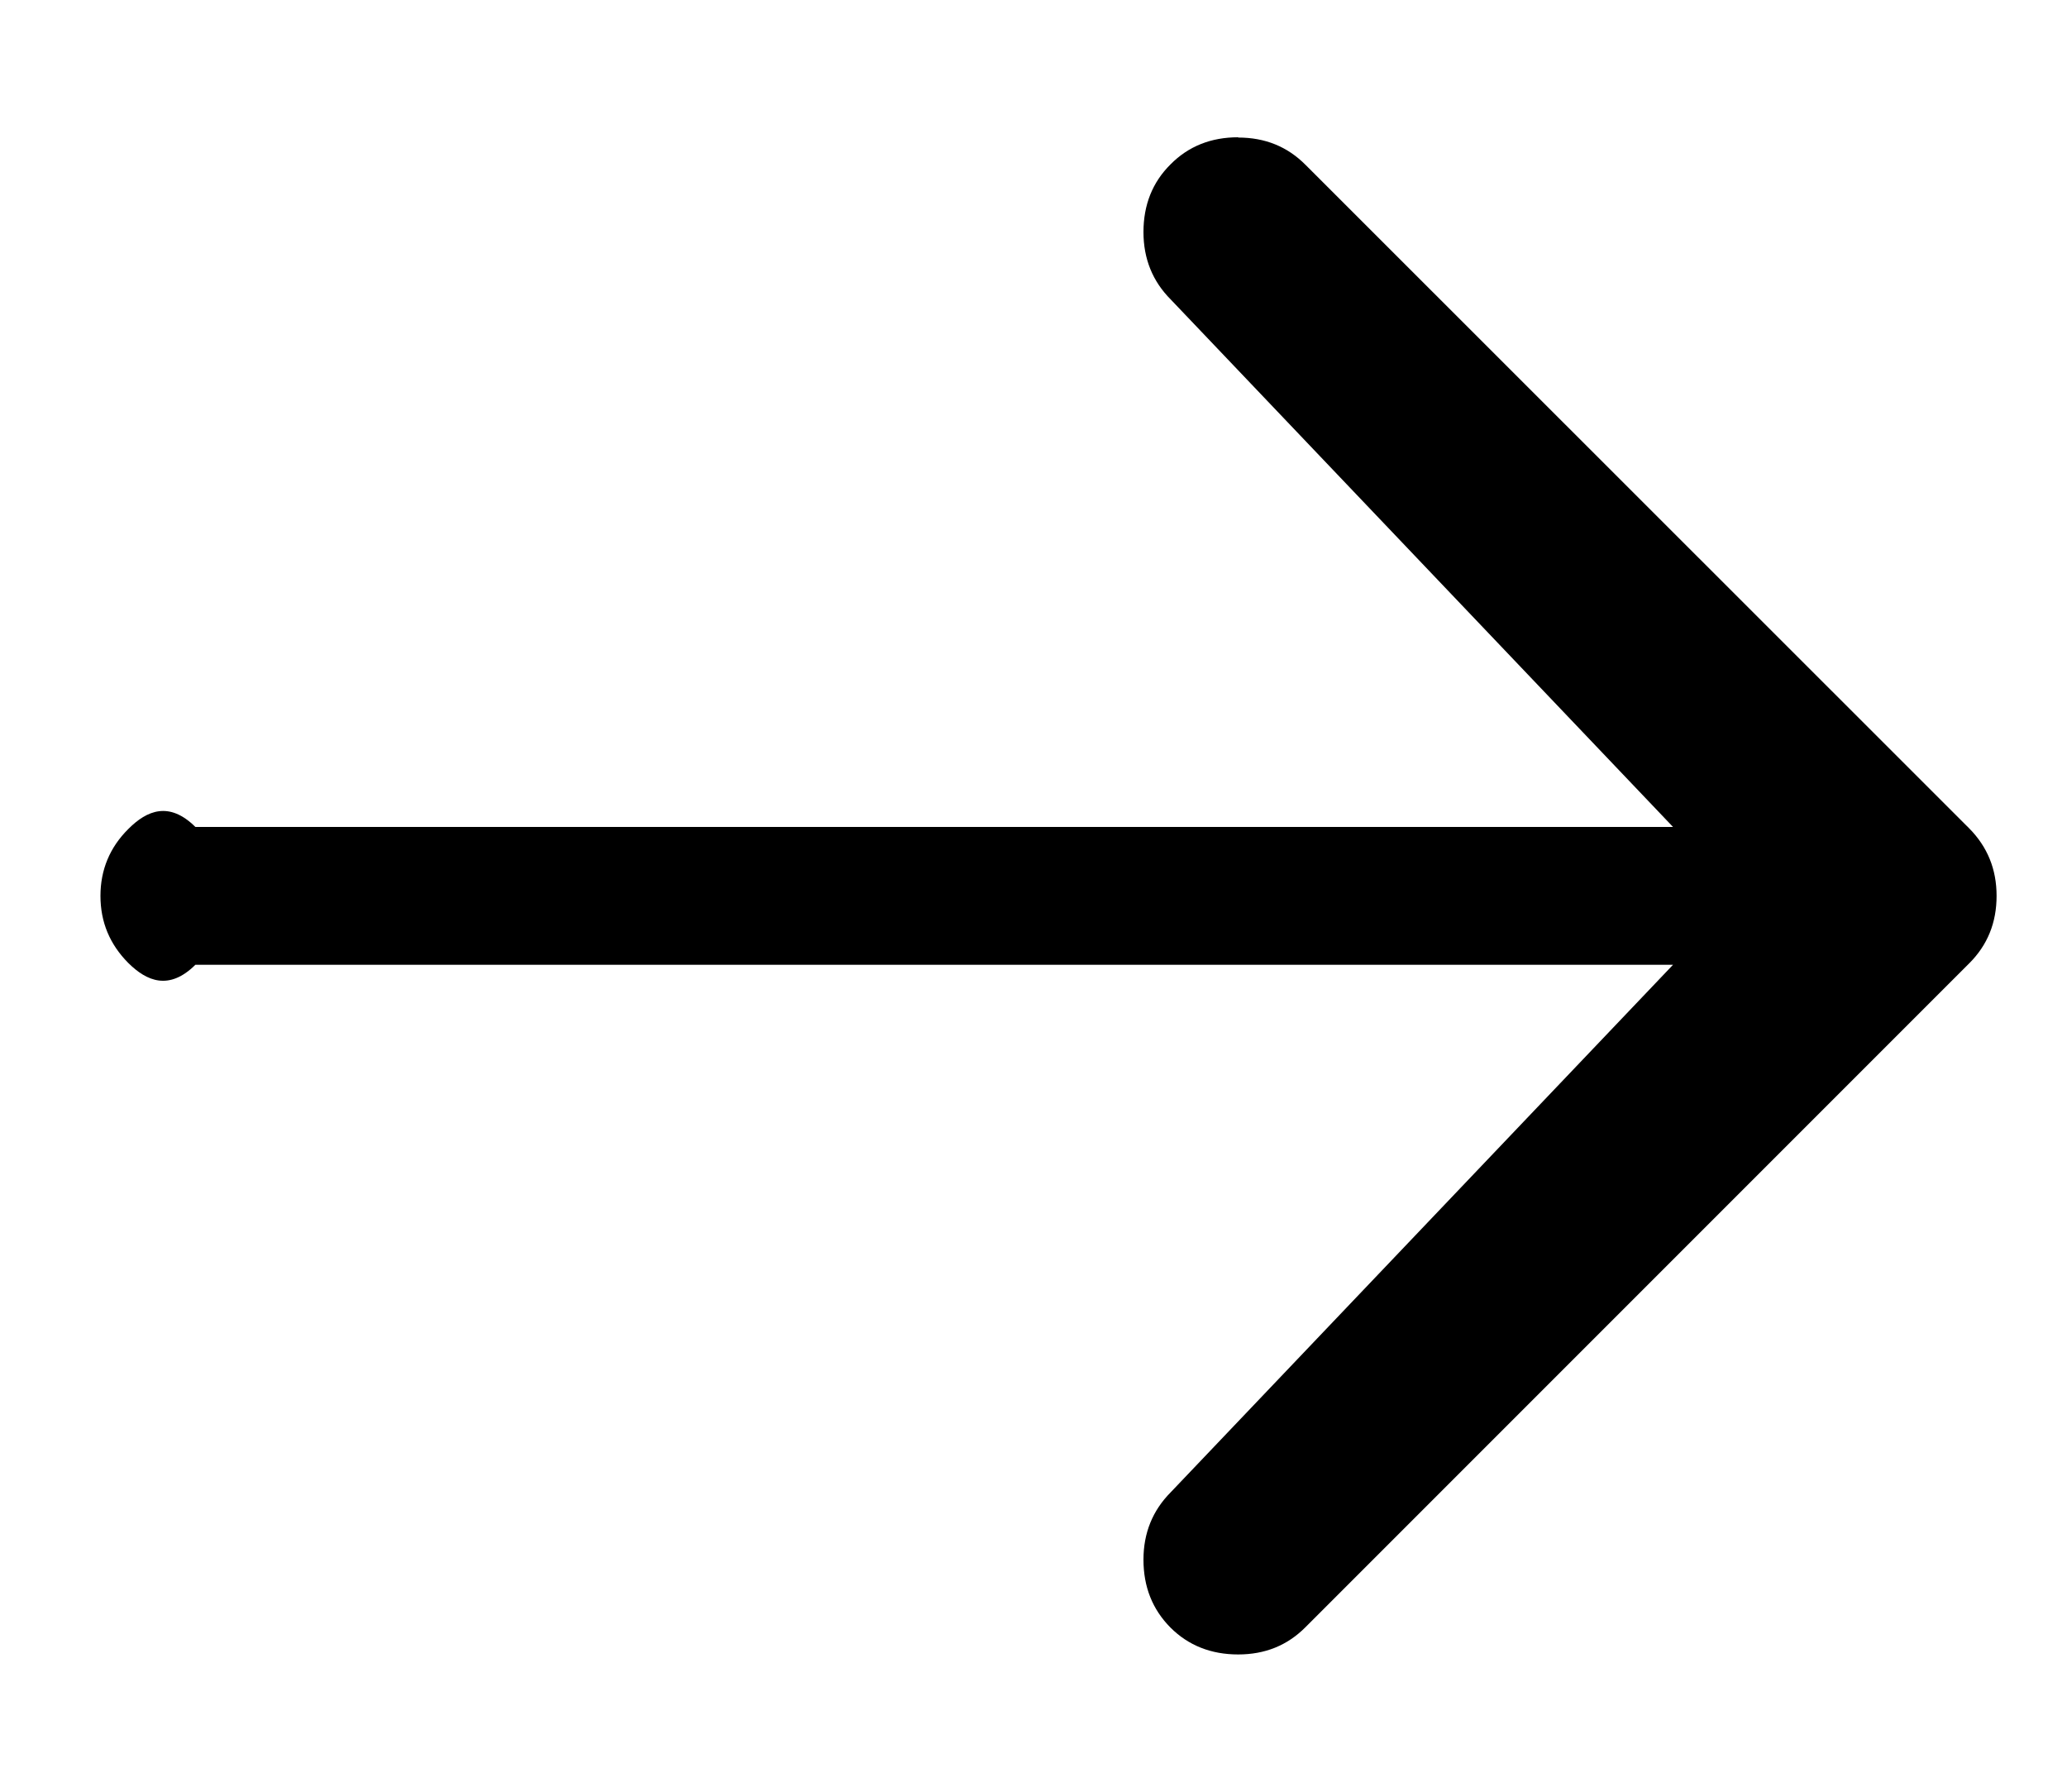
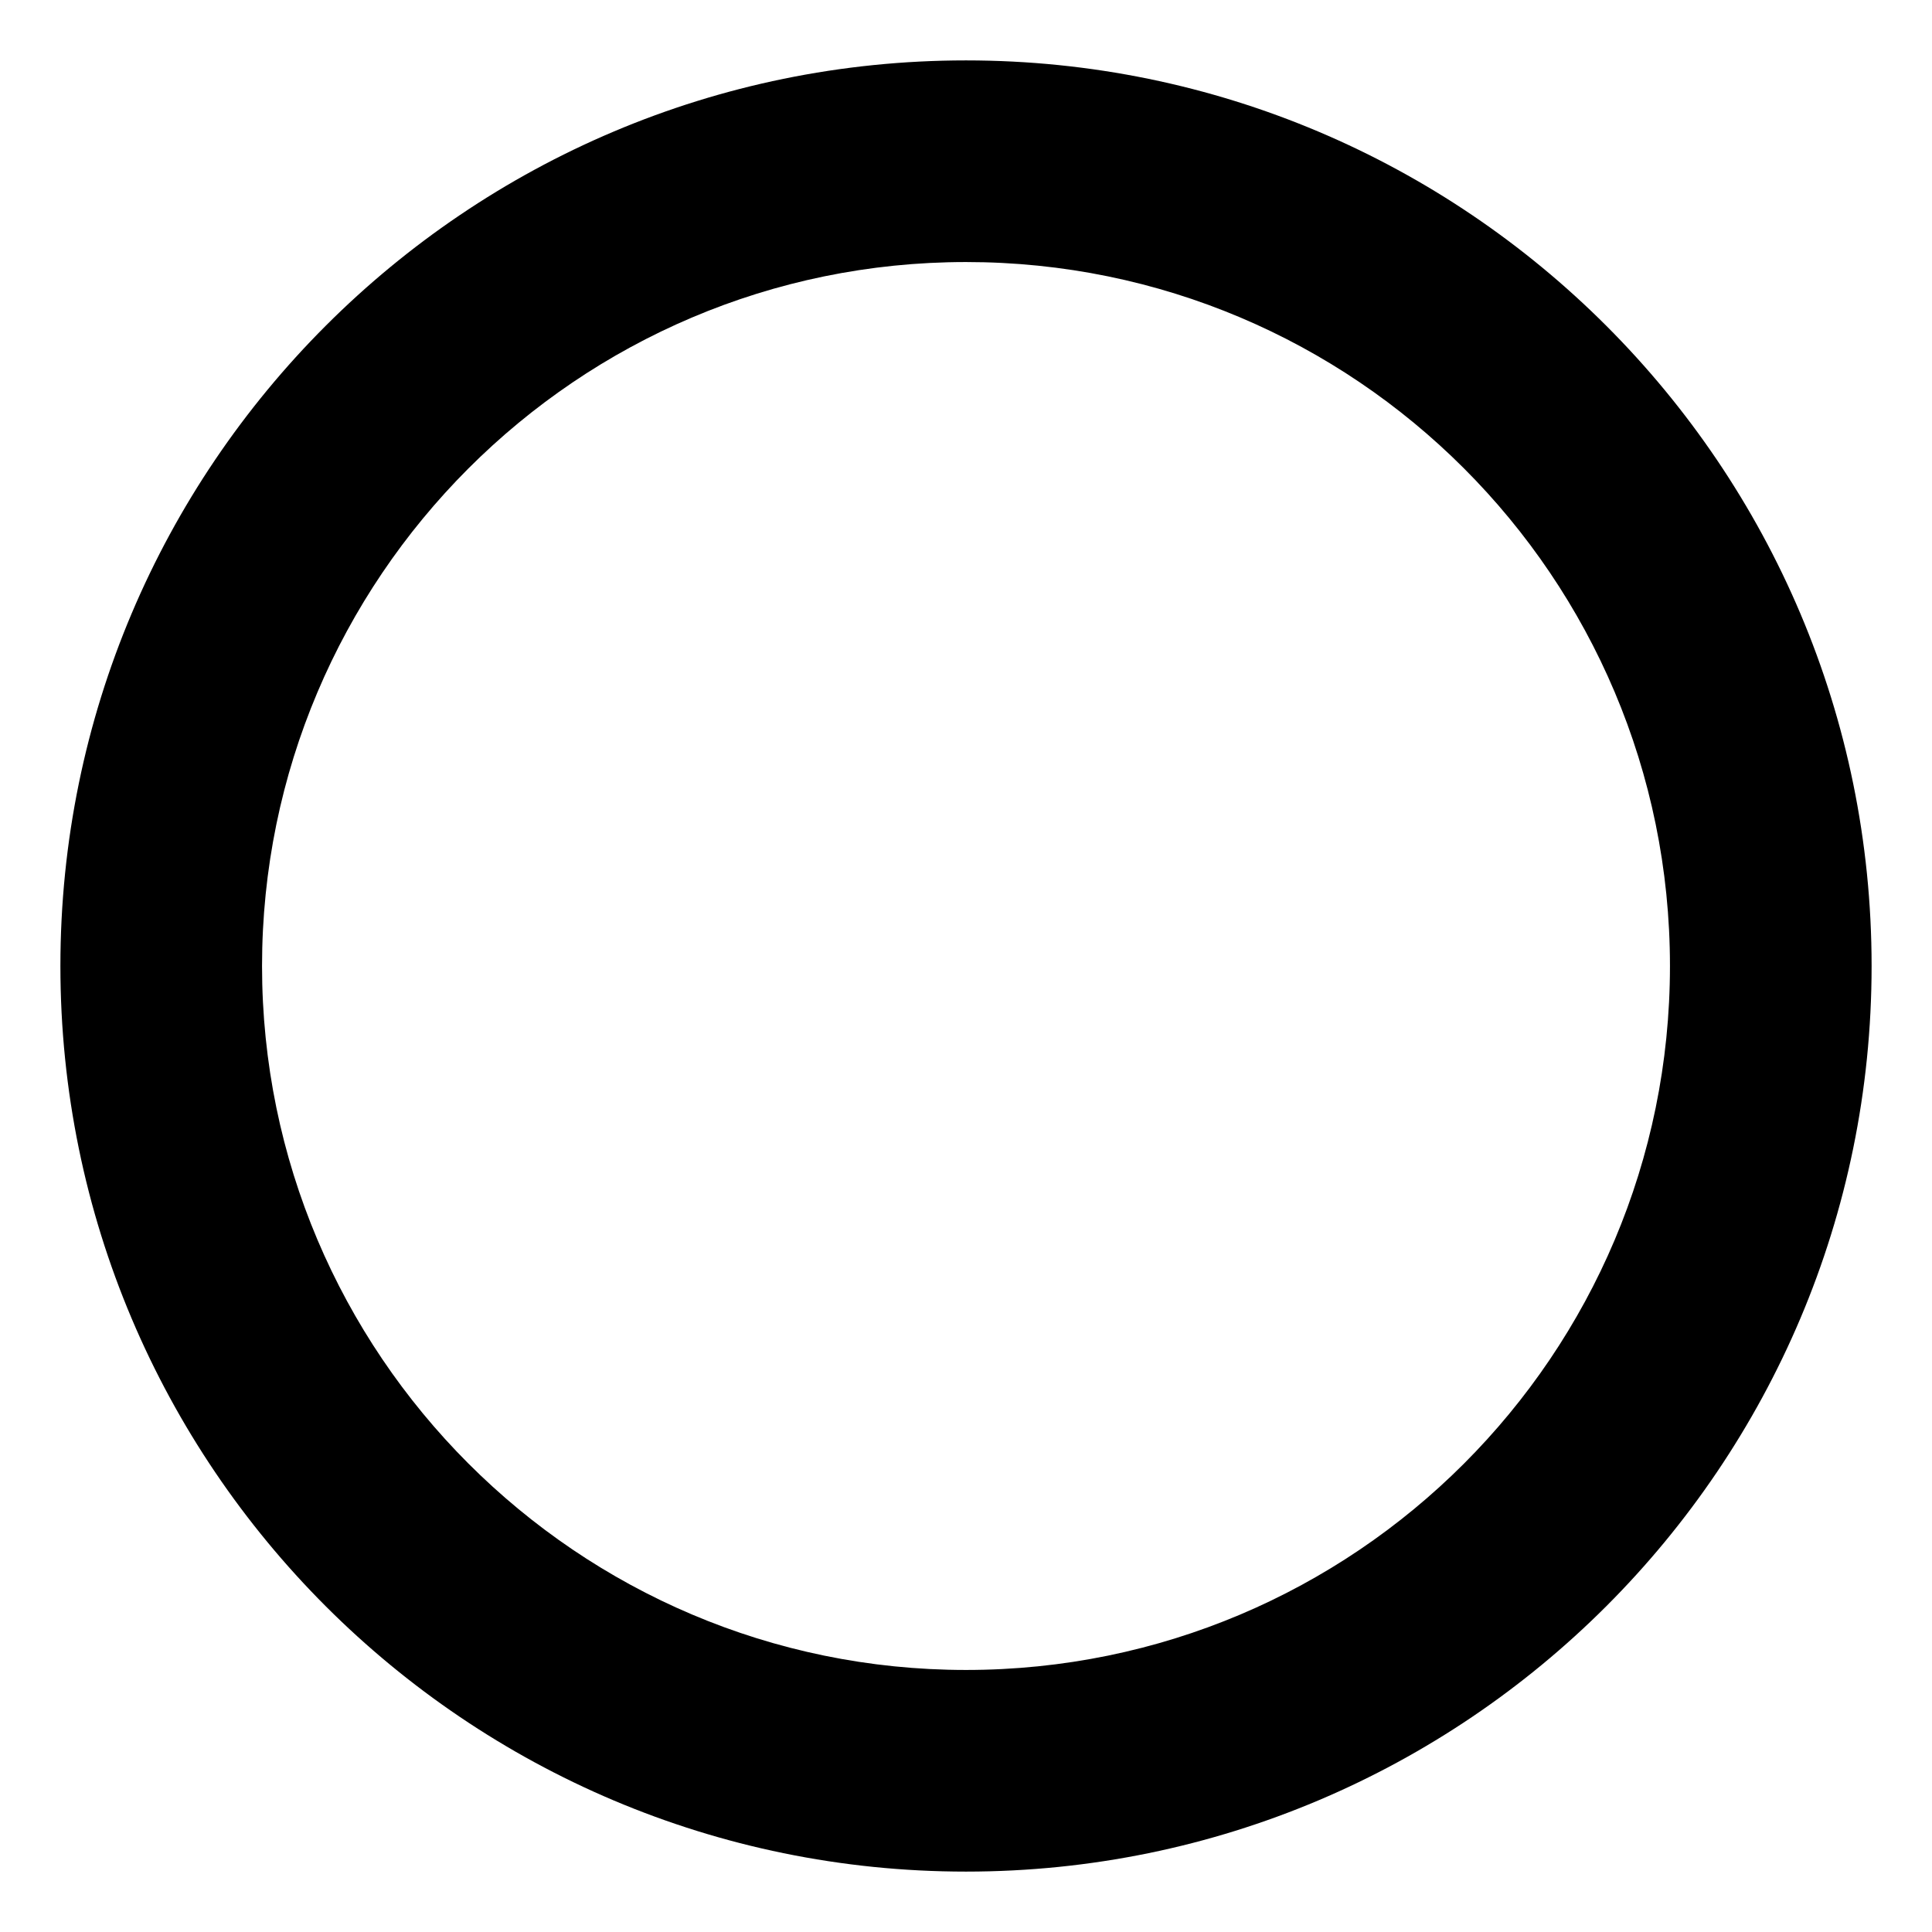
- <svg xmlns="http://www.w3.org/2000/svg" version="1.1" width="15px" height="13px">
-   <g transform="matrix(1 0 0 1 -2246 -1262 )">
-     <path d="M 8.985 0.996  L 8.985 0.998  C 9.18 0.998  9.342 1.063  9.475 1.197  L 14.291 6.011  C 14.423 6.145  14.489 6.307  14.489 6.5  C 14.489 6.695  14.423 6.857  14.291 6.989  L 9.475 11.805  C 9.342 11.939  9.18 12.004  8.985 12.004  C 8.789 12.004  8.624 11.939  8.494 11.809  C 8.363 11.677  8.298 11.513  8.298 11.316  C 8.298 11.123  8.364 10.96  8.496 10.827  L 12.141 7  L 1.418 7  C 1.228 7.188  1.066 7.121  0.931 6.987  C 0.797 6.852  0.729 6.691  0.729 6.5  C 0.729 6.311  0.797 6.148  0.931 6.015  C 1.066 5.879  1.228 5.812  1.418 6  L 12.141 6  L 8.496 2.173  C 8.364 2.041  8.298 1.877  8.298 1.684  C 8.298 1.487  8.363 1.323  8.494 1.193  C 8.624 1.061  8.789 0.996  8.985 0.996  Z " fill-rule="nonzero" fill="#000000" stroke="none" transform="matrix(1 0 0 1 2246 1262 )" />
+ <svg xmlns="http://www.w3.org/2000/svg" version="1.1" width="19px" height="19px">
+   <g transform="matrix(1 0 0 1 -409 -162 )">
+     <path d="M 18.406 9.5  C 18.406 4.584  14.416 0.594  9.5 0.594  C 4.584 0.594  0.594 4.584  0.594 9.5  C 0.594 14.416  4.584 18.406  9.5 18.406  C 14.416 18.406  18.406 14.416  18.406 9.5  Z M 9.5 16.423  C 5.676 16.423  2.577 13.312  2.577 9.5  C 2.577 5.688  5.676 2.577  9.5 2.577  C 13.324 2.577  16.423 5.676  16.423 9.5  C 16.423 13.324  13.324 16.423  9.5 16.423  Z " fill-rule="nonzero" fill="#000000" stroke="none" transform="matrix(1 0 0 1 409 162 )" />
  </g>
</svg>
